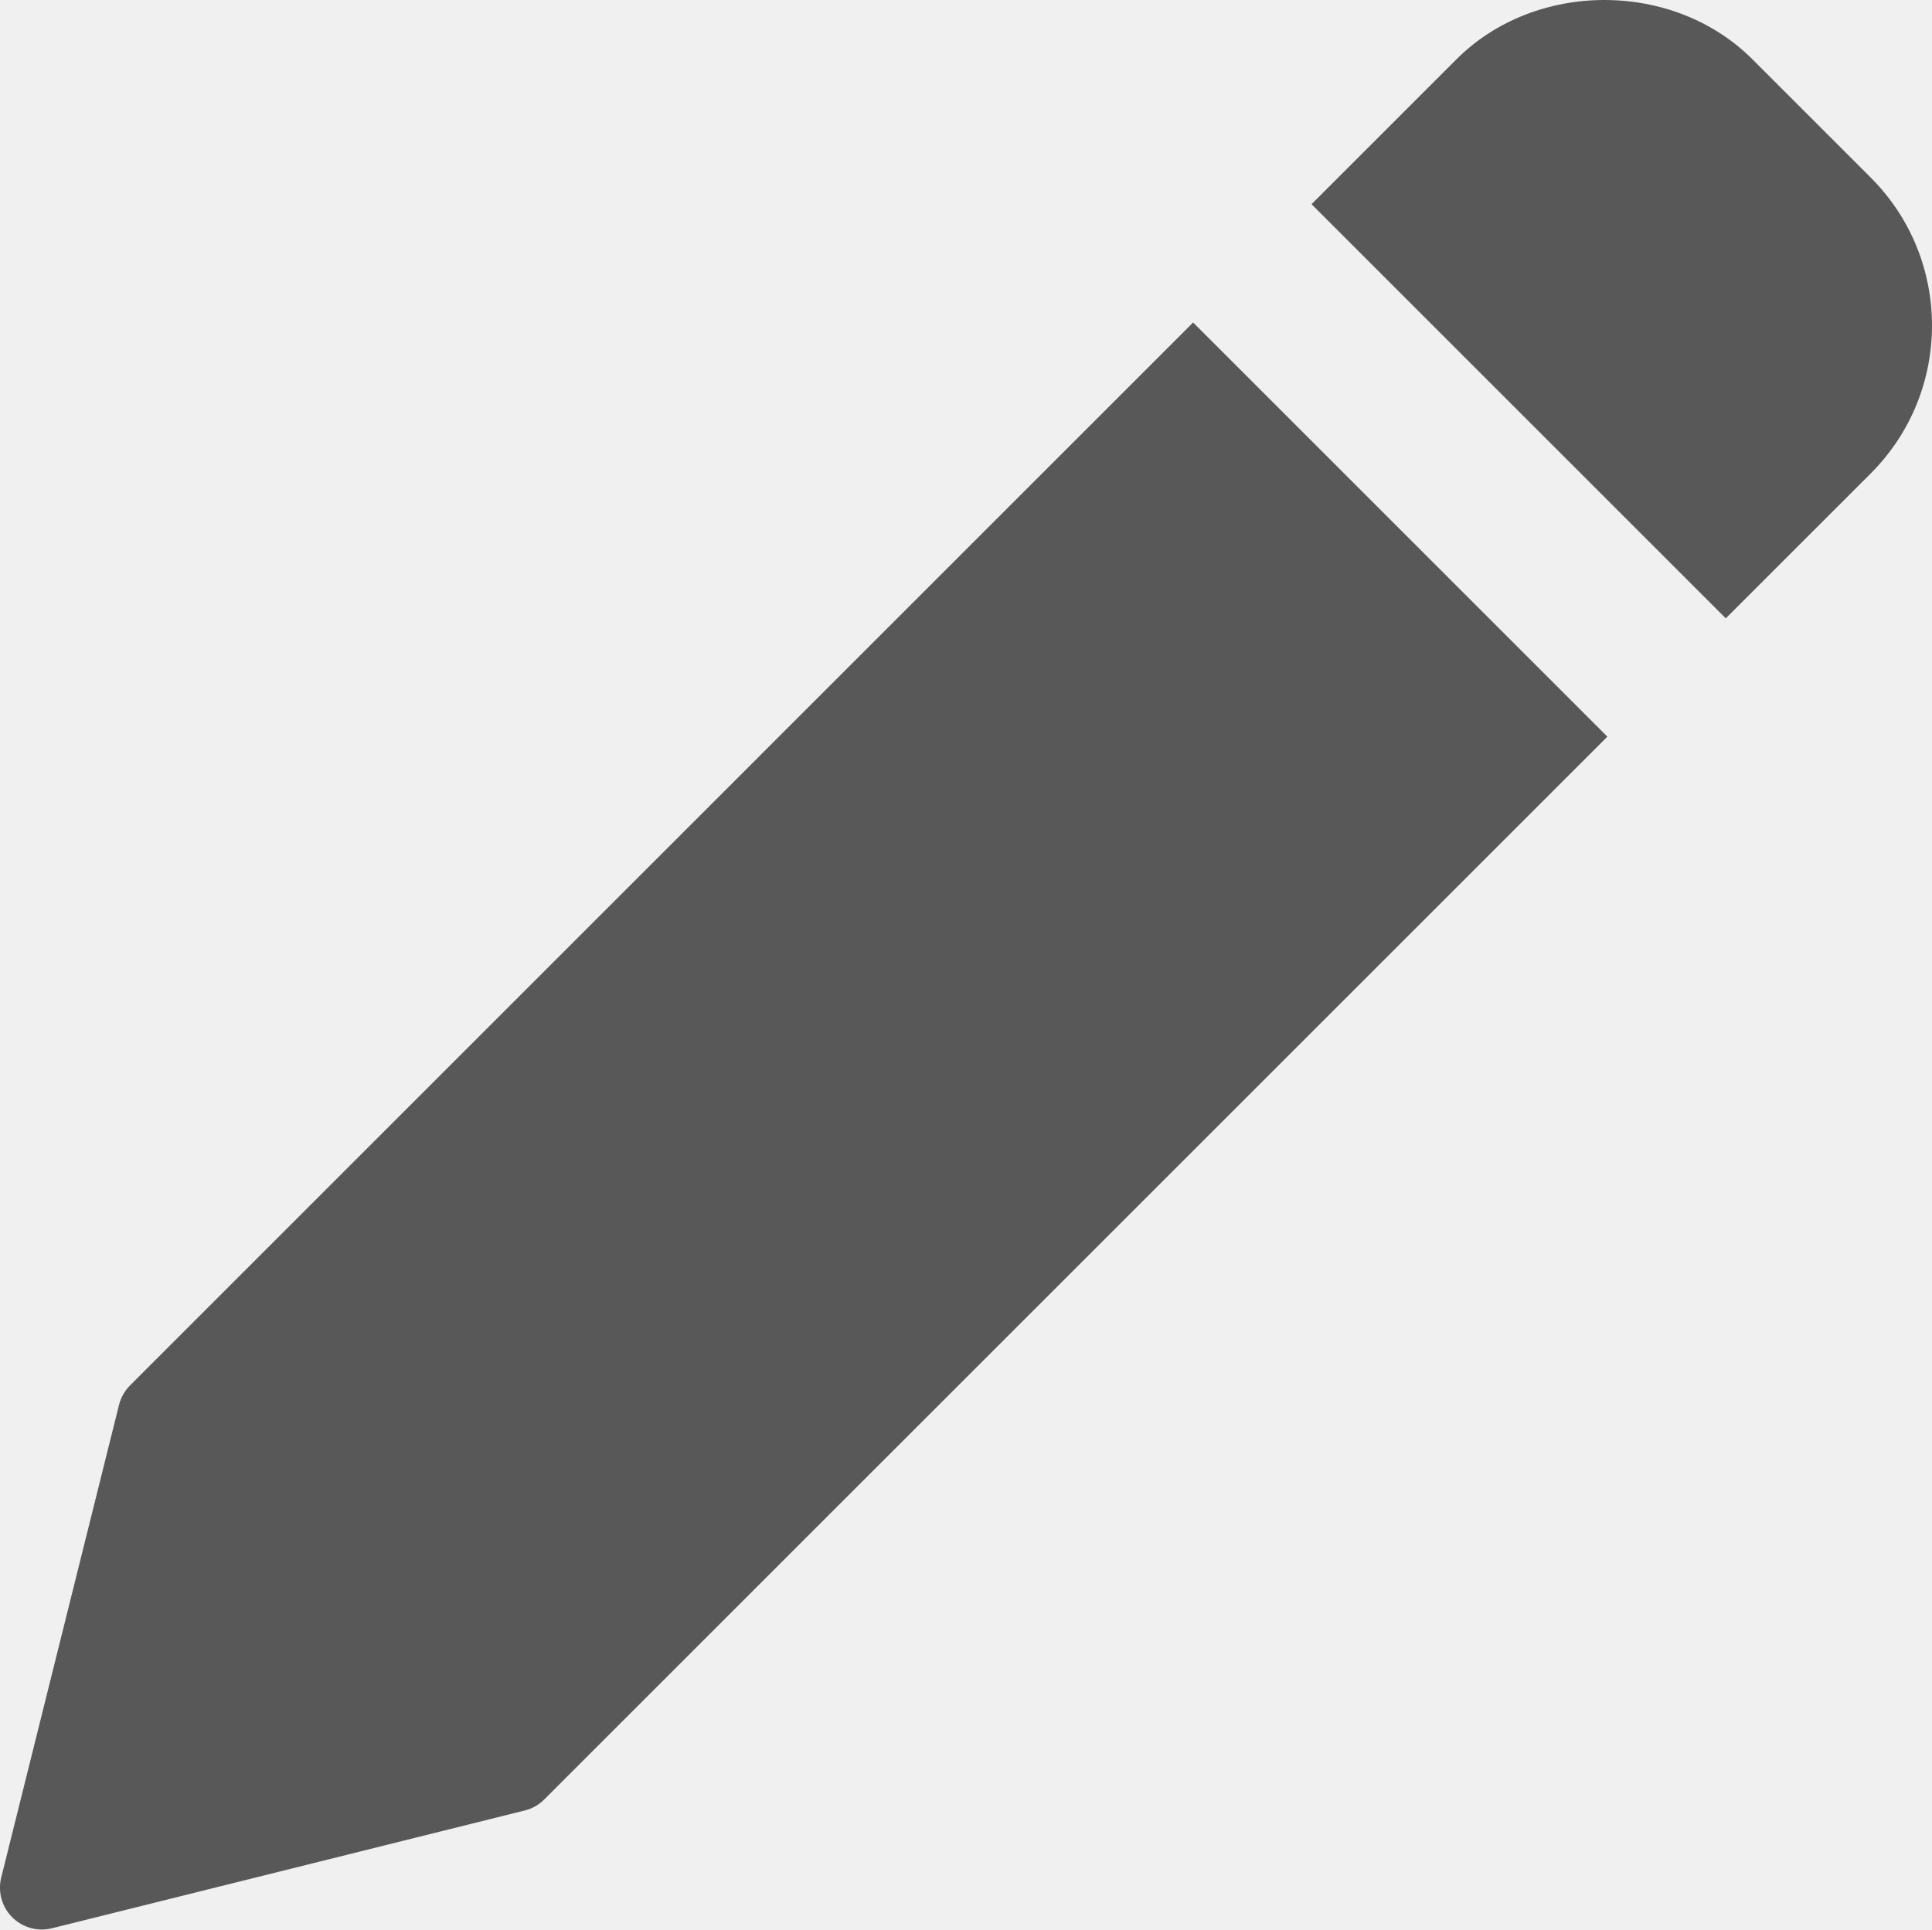
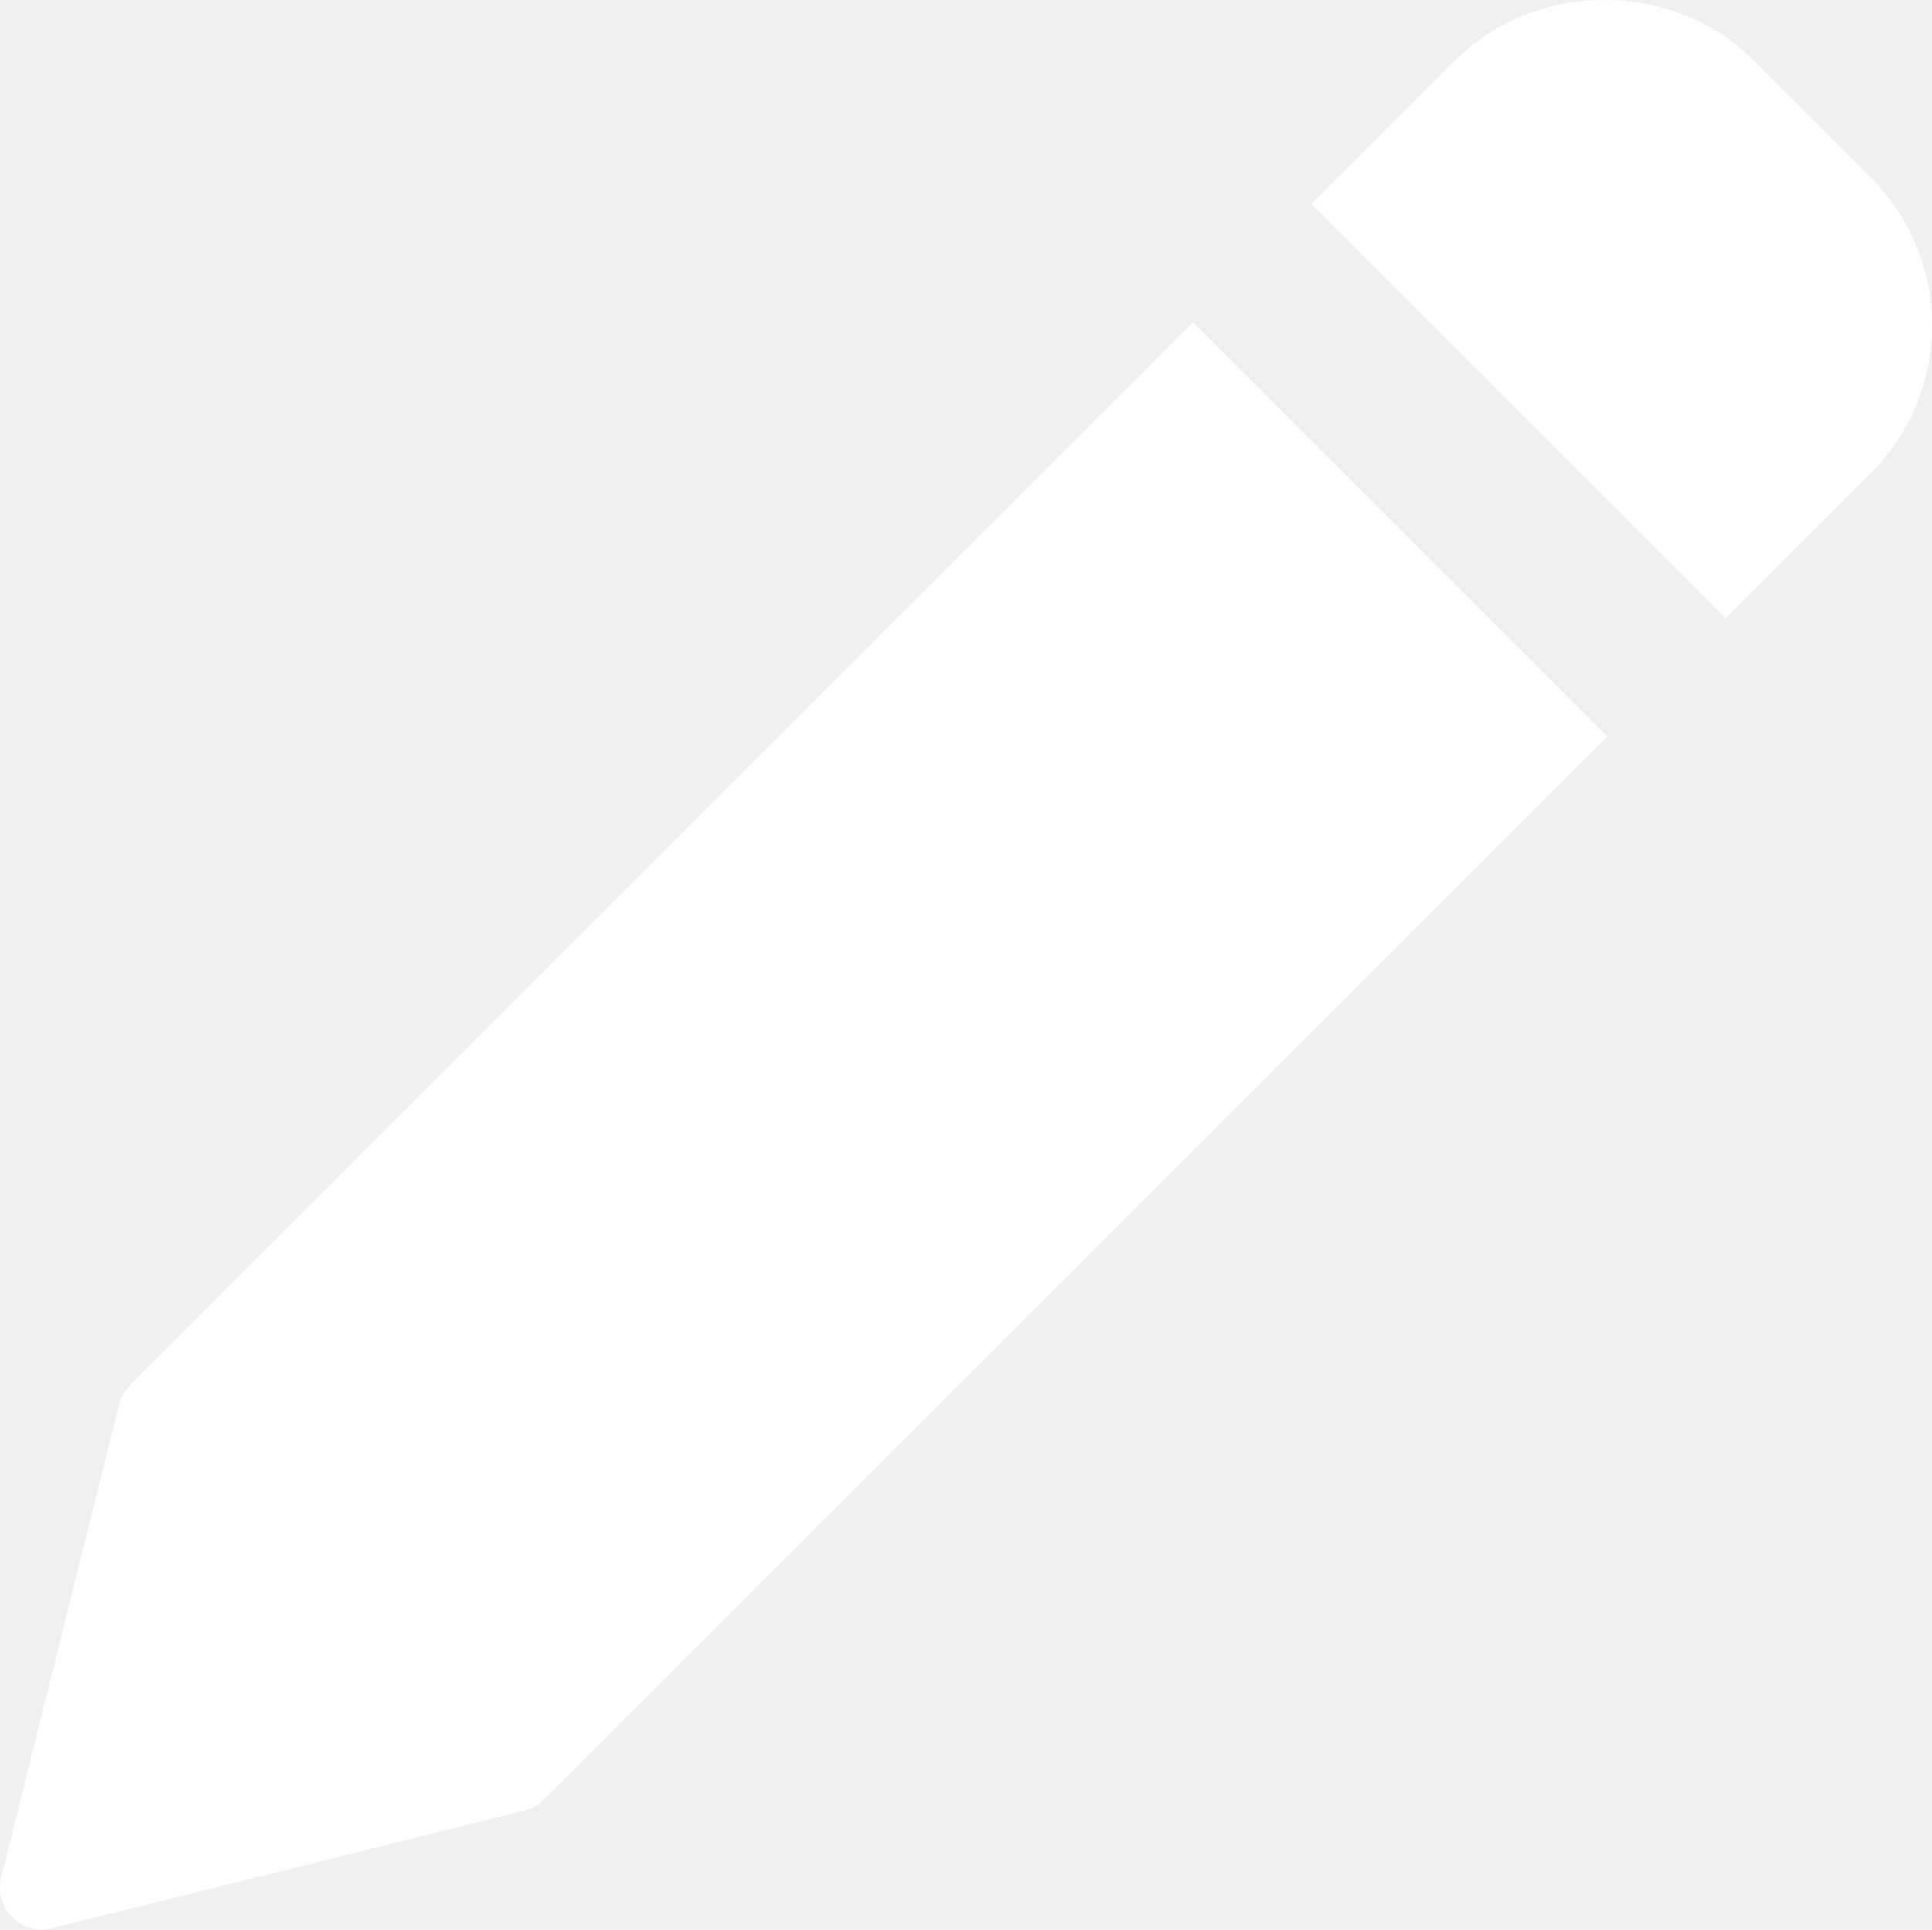
<svg xmlns="http://www.w3.org/2000/svg" width="492.493" height="491.976" viewBox="0 0 492.493 491.976">
  <g id="pencil" transform="translate(0 -0.246)">
-     <path id="Path_3390" data-name="Path 3390" d="M304.141,82.473l-270.977,271a10.8,10.8,0,0,0-2.816,4.949L.312,478.973a10.665,10.665,0,0,0,10.344,13.25,10.6,10.6,0,0,0,2.582-.32l120.555-30.039a10.655,10.655,0,0,0,4.949-2.812l271-270.977Zm0,0" fill="#585858" />
-     <path id="Path_3391" data-name="Path 3391" d="M476.875,45.523,446.711,15.359c-20.16-20.16-55.3-20.141-75.434,0L334.328,52.308l105.6,105.6,36.949-36.949a53.353,53.353,0,0,0,0-75.434Zm0,0" fill="#585858" />
+     <path id="Path_3390" data-name="Path 3390" d="M304.141,82.473l-270.977,271a10.8,10.8,0,0,0-2.816,4.949L.312,478.973a10.665,10.665,0,0,0,10.344,13.25,10.6,10.6,0,0,0,2.582-.32l120.555-30.039a10.655,10.655,0,0,0,4.949-2.812l271-270.977Zm0,0" fill="white" />
+     <path id="Path_3391" data-name="Path 3391" d="M476.875,45.523,446.711,15.359c-20.16-20.16-55.3-20.141-75.434,0L334.328,52.308l105.6,105.6,36.949-36.949a53.353,53.353,0,0,0,0-75.434Zm0,0" fill="white" />
  </g>
</svg>
